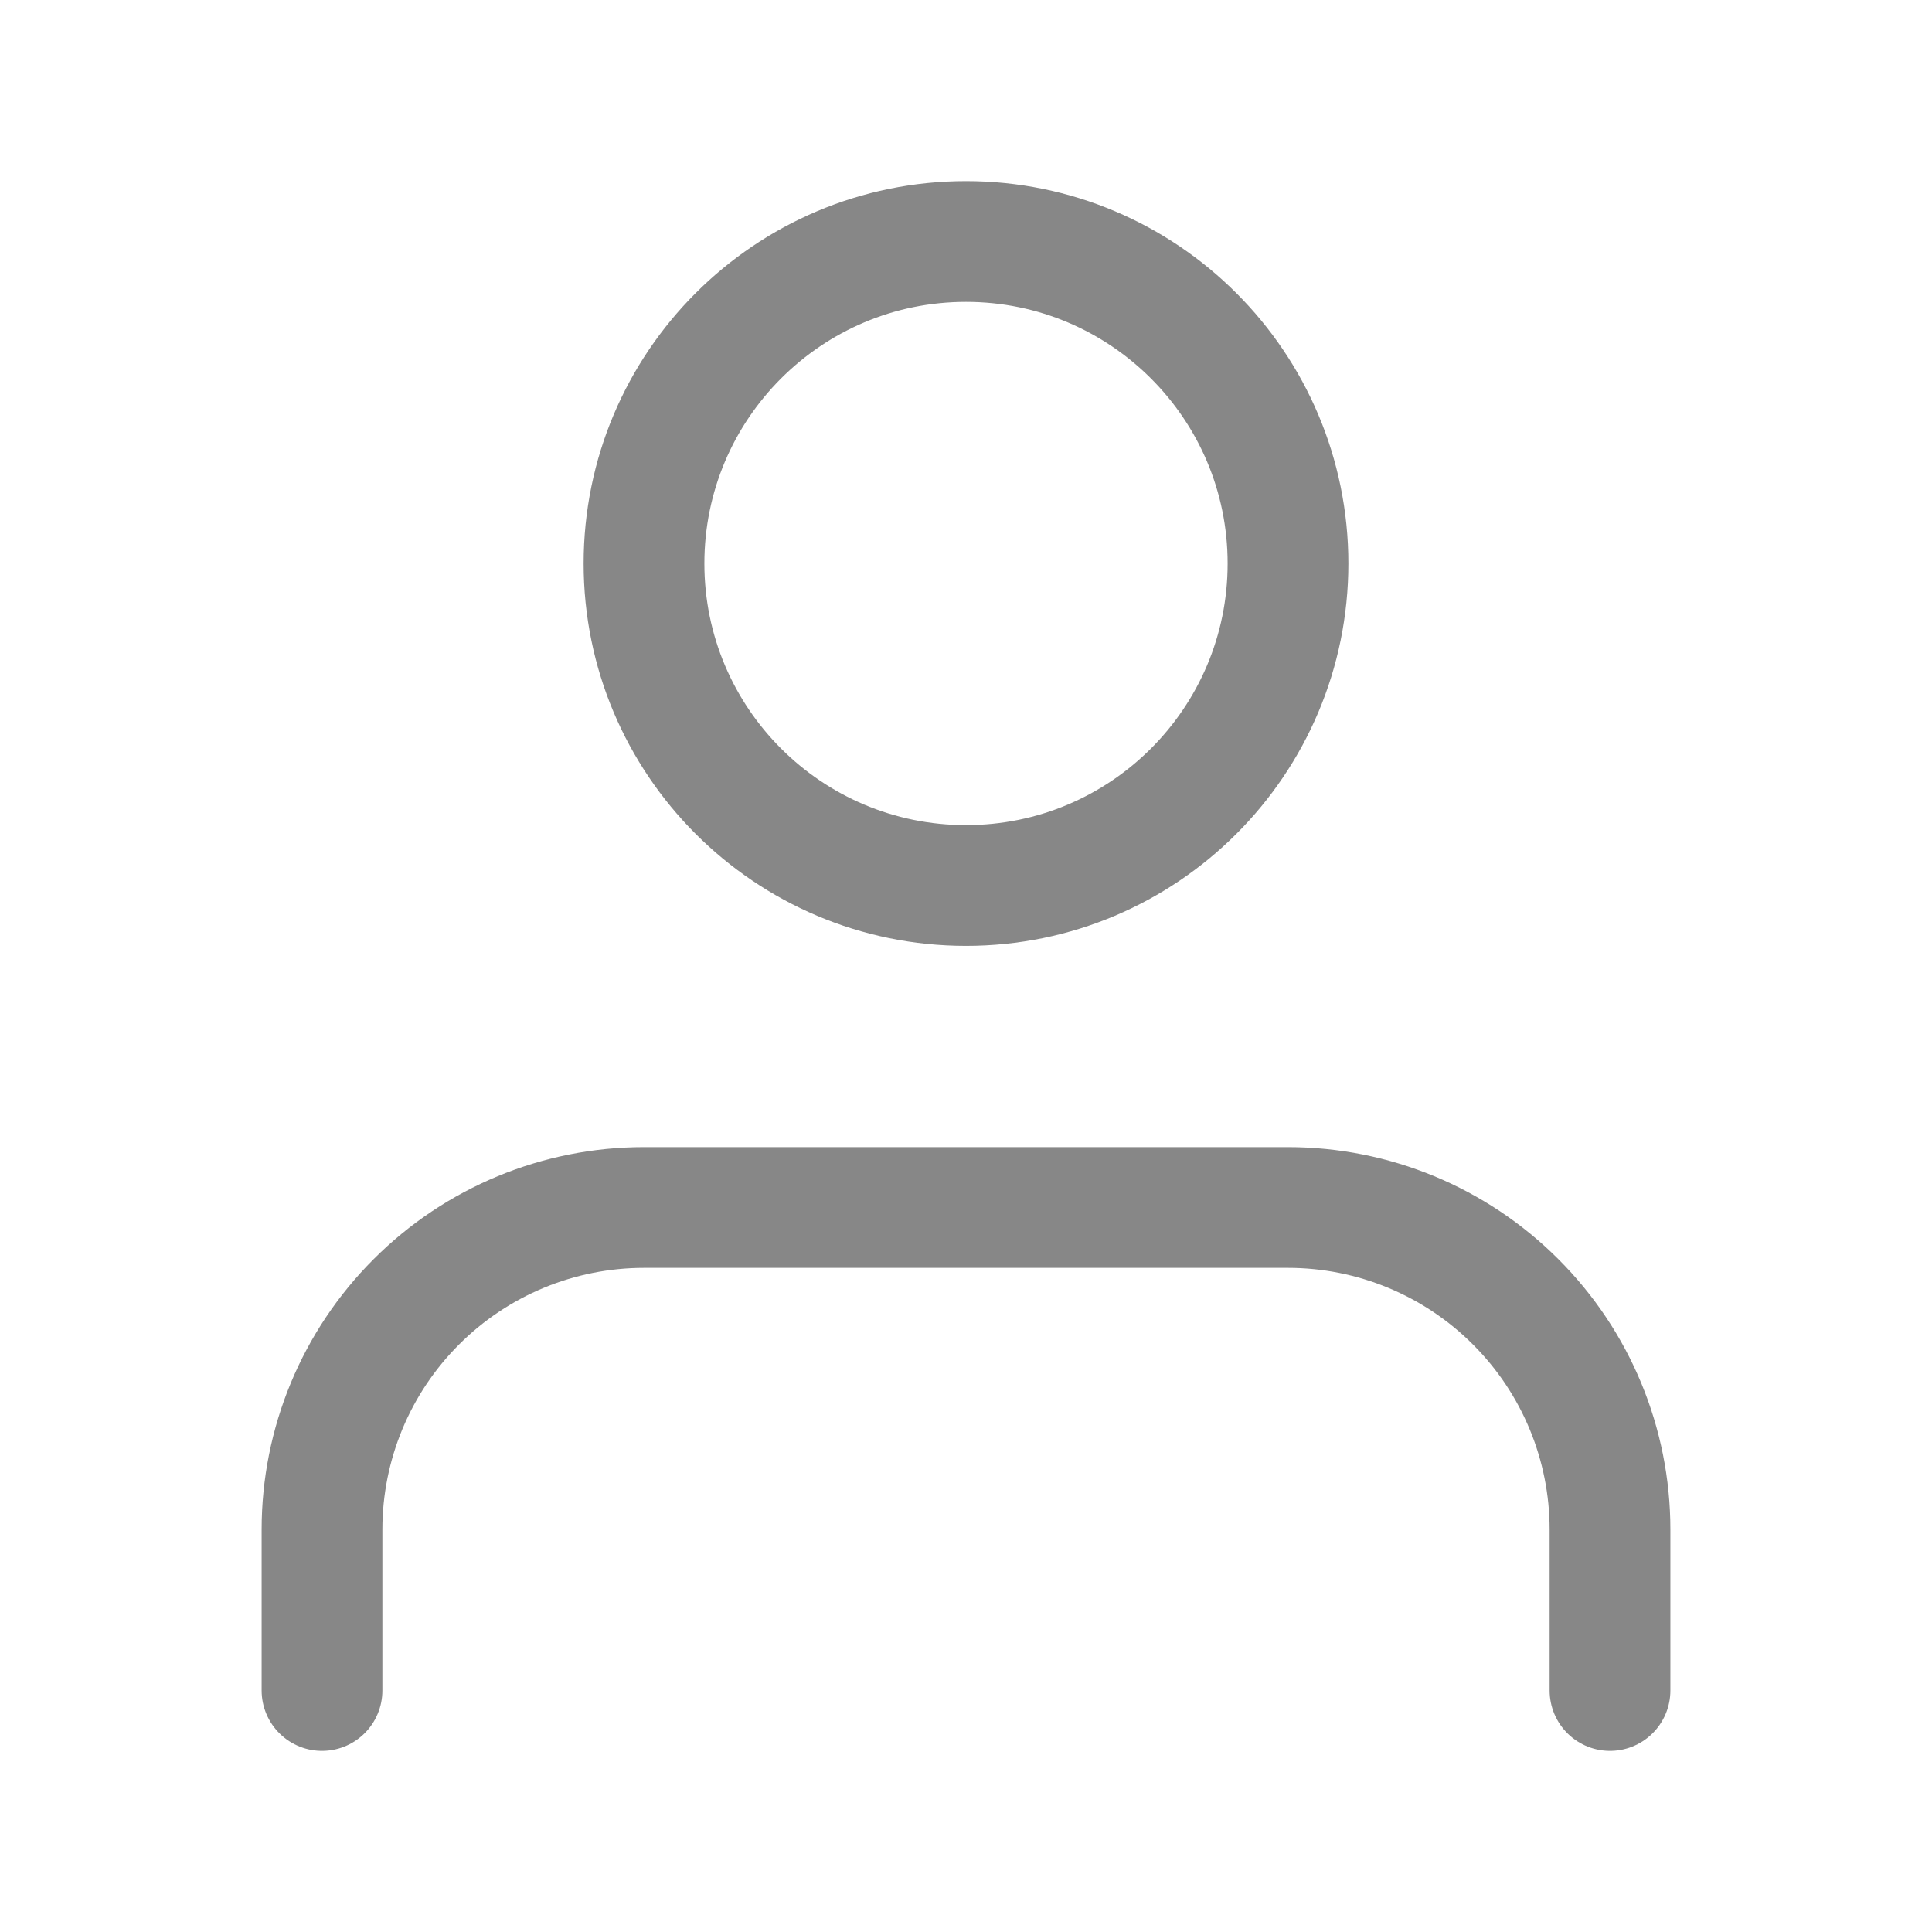
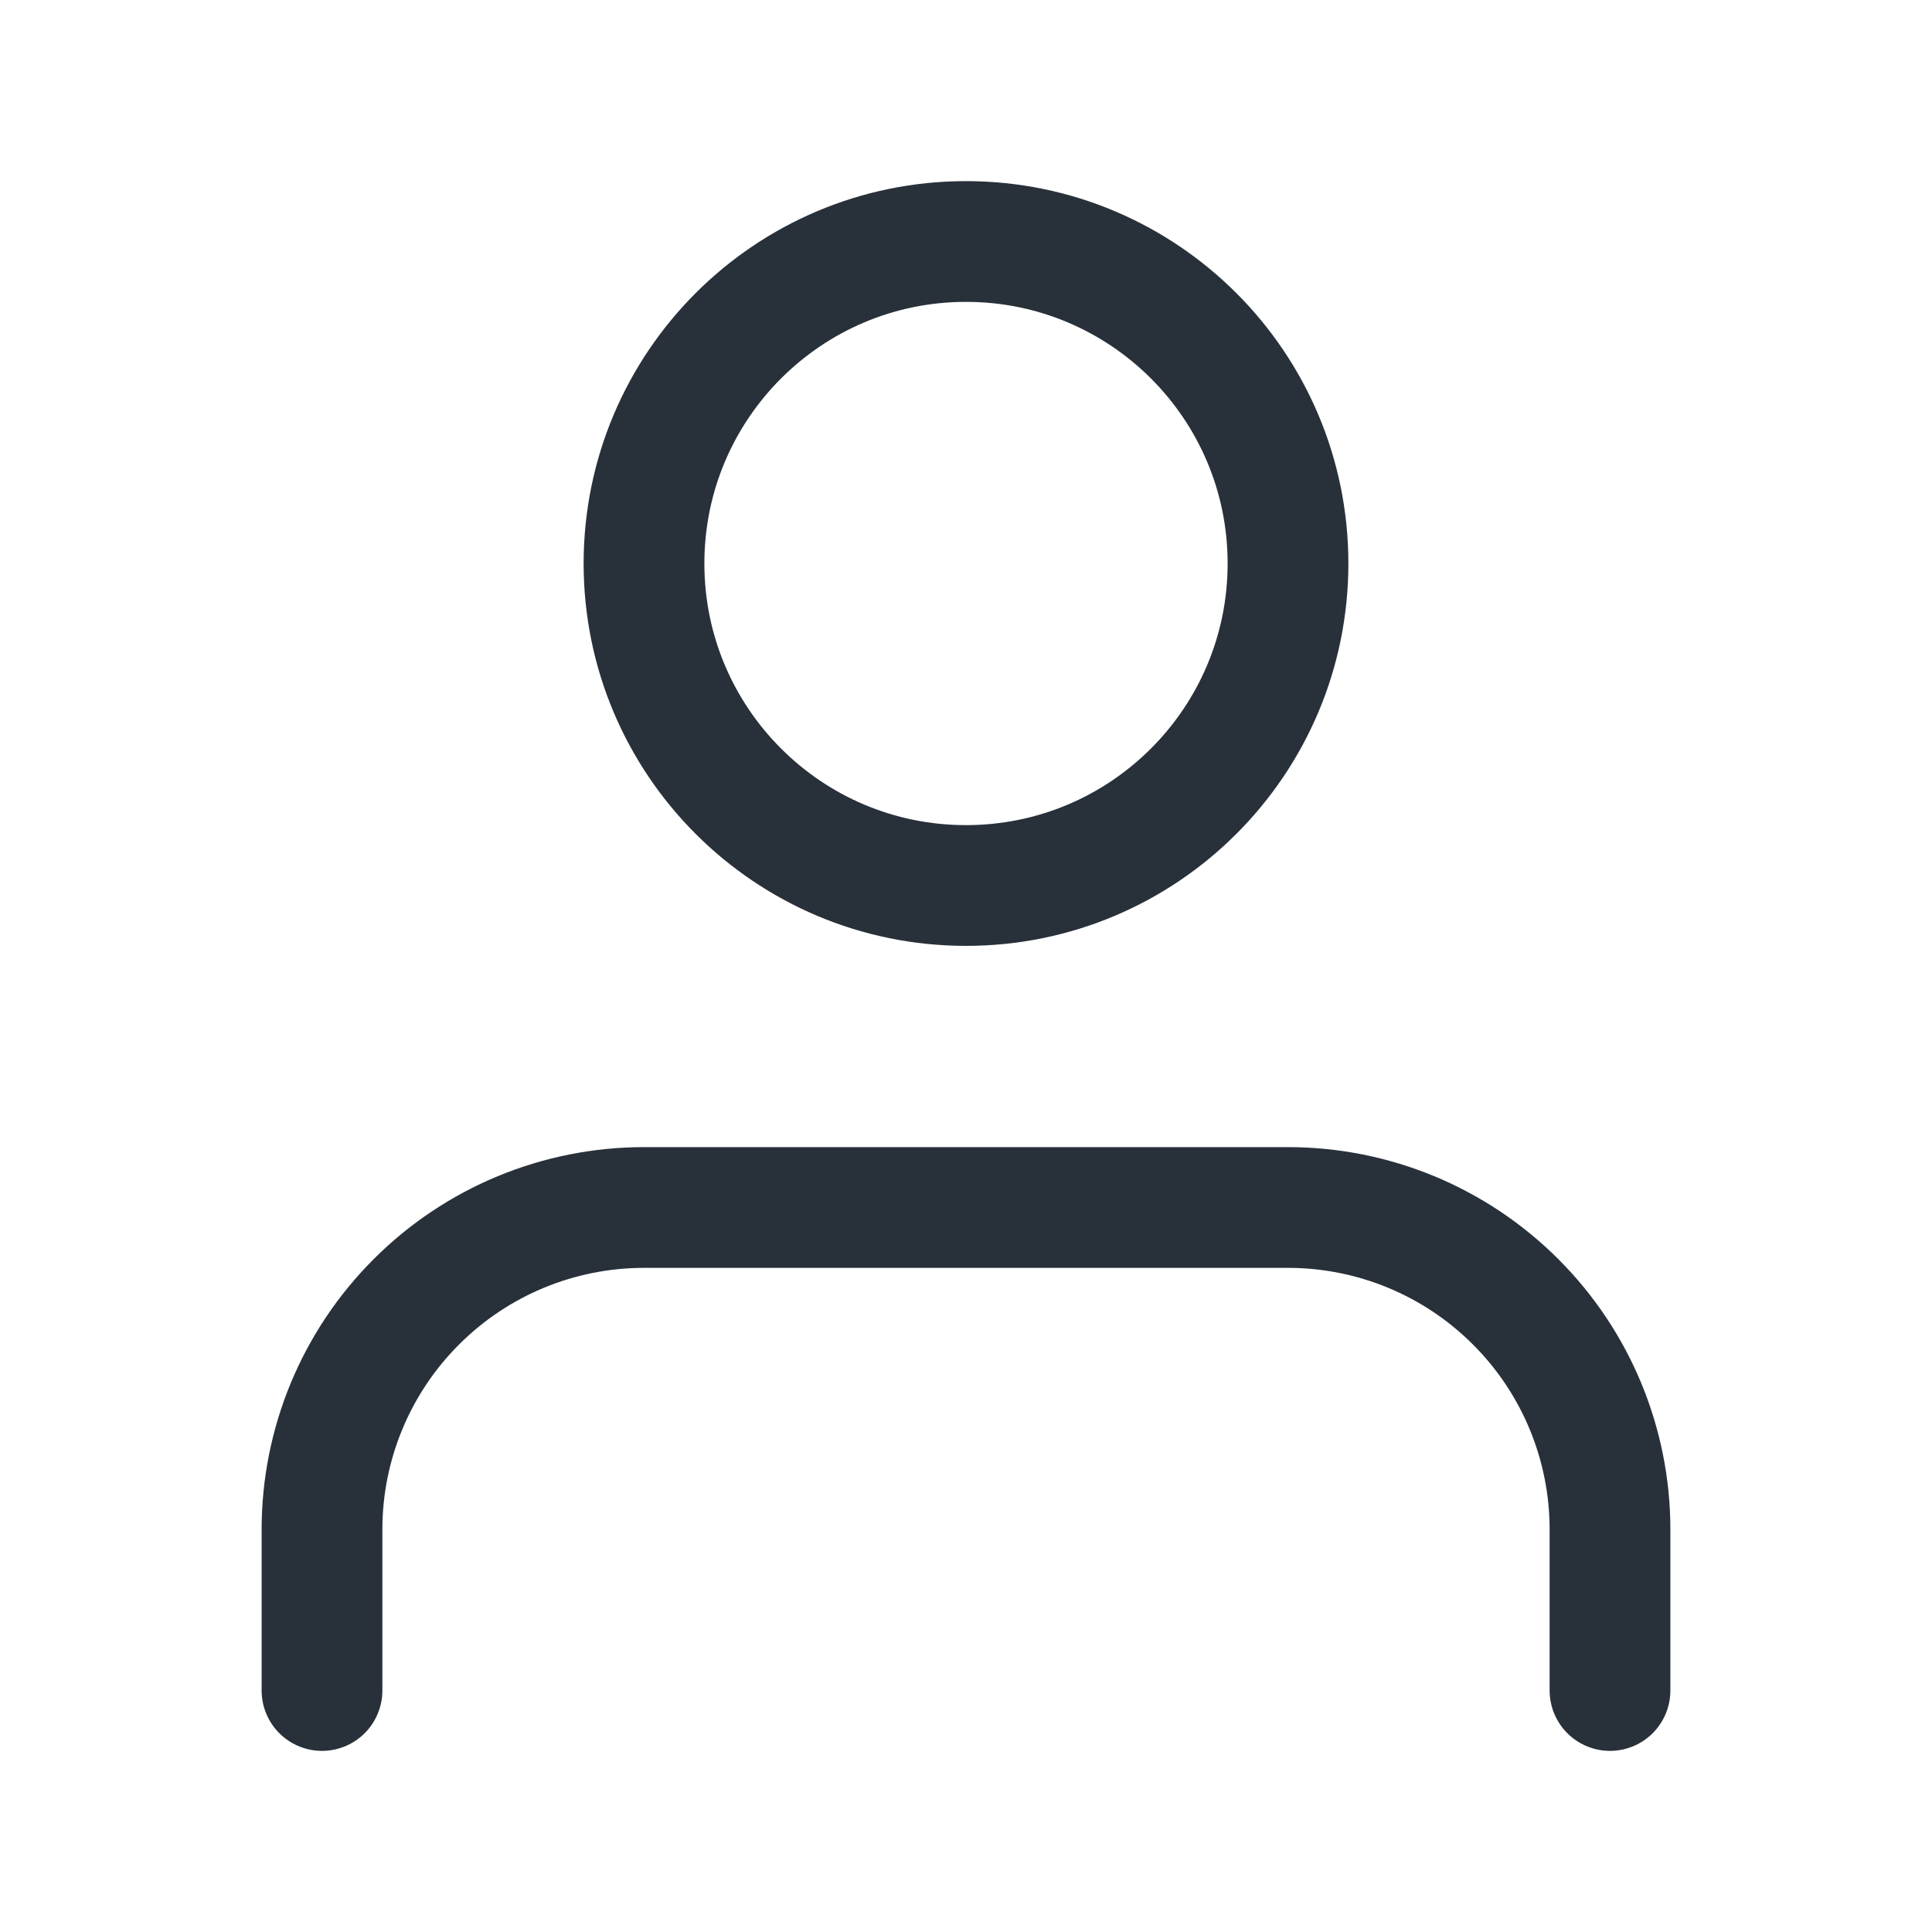
<svg xmlns="http://www.w3.org/2000/svg" width="24" height="24" viewBox="0 0 24 24" fill="none">
-   <path d="M20 21V19C20 17.939 19.579 16.922 18.828 16.172C18.078 15.421 17.061 15 16 15H8C6.939 15 5.922 15.421 5.172 16.172C4.421 16.922 4 17.939 4 19V21" stroke="#878787" stroke-width="1.5" stroke-linecap="round" stroke-linejoin="round" />
-   <path d="M12 11C14.209 11 16 9.209 16 7C16 4.791 14.209 3 12 3C9.791 3 8 4.791 8 7C8 9.209 9.791 11 12 11Z" stroke="#878787" stroke-width="1.5" stroke-linecap="round" stroke-linejoin="round" />
+   <path d="M20 21V19C20 17.939 19.579 16.922 18.828 16.172C18.078 15.421 17.061 15 16 15H8C6.939 15 5.922 15.421 5.172 16.172C4.421 16.922 4 17.939 4 19V21" stroke="#28313A" stroke-width="1.5" stroke-linecap="round" stroke-linejoin="round" />
+   <path d="M12 11C14.209 11 16 9.209 16 7C16 4.791 14.209 3 12 3C9.791 3 8 4.791 8 7C8 9.209 9.791 11 12 11Z" stroke="#28313A" stroke-width="1.5" stroke-linecap="round" stroke-linejoin="round" />
</svg>
